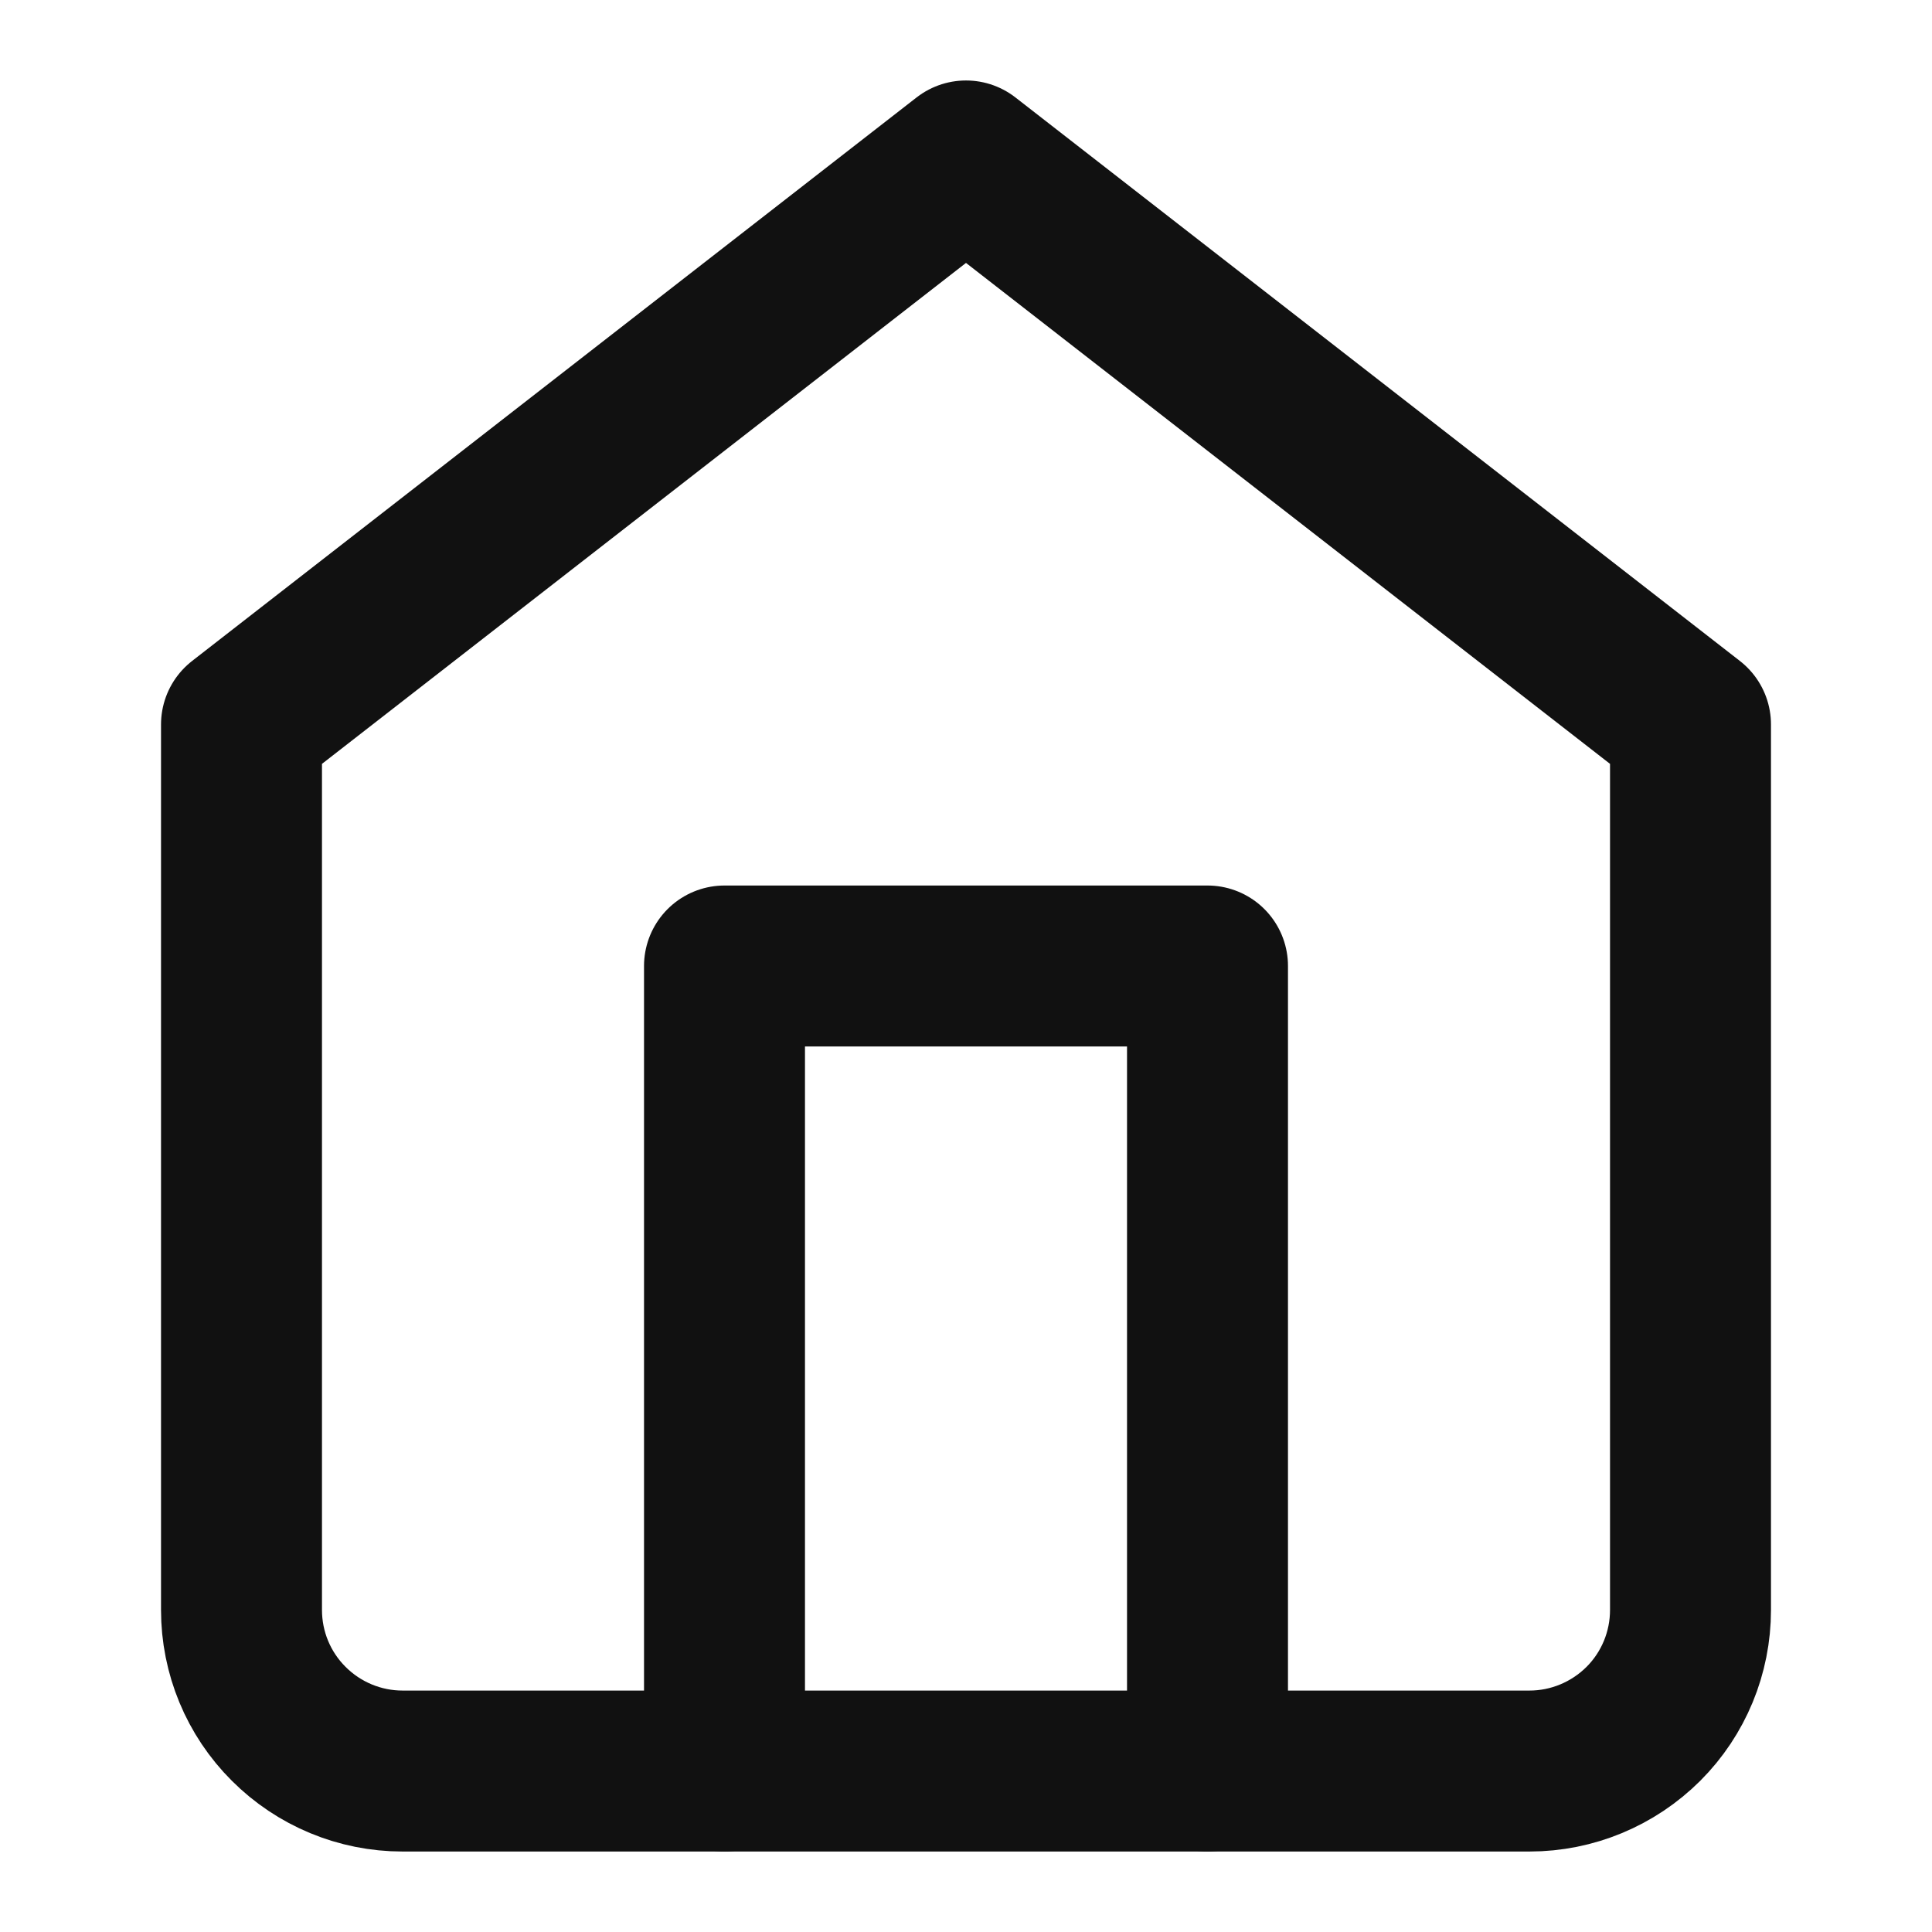
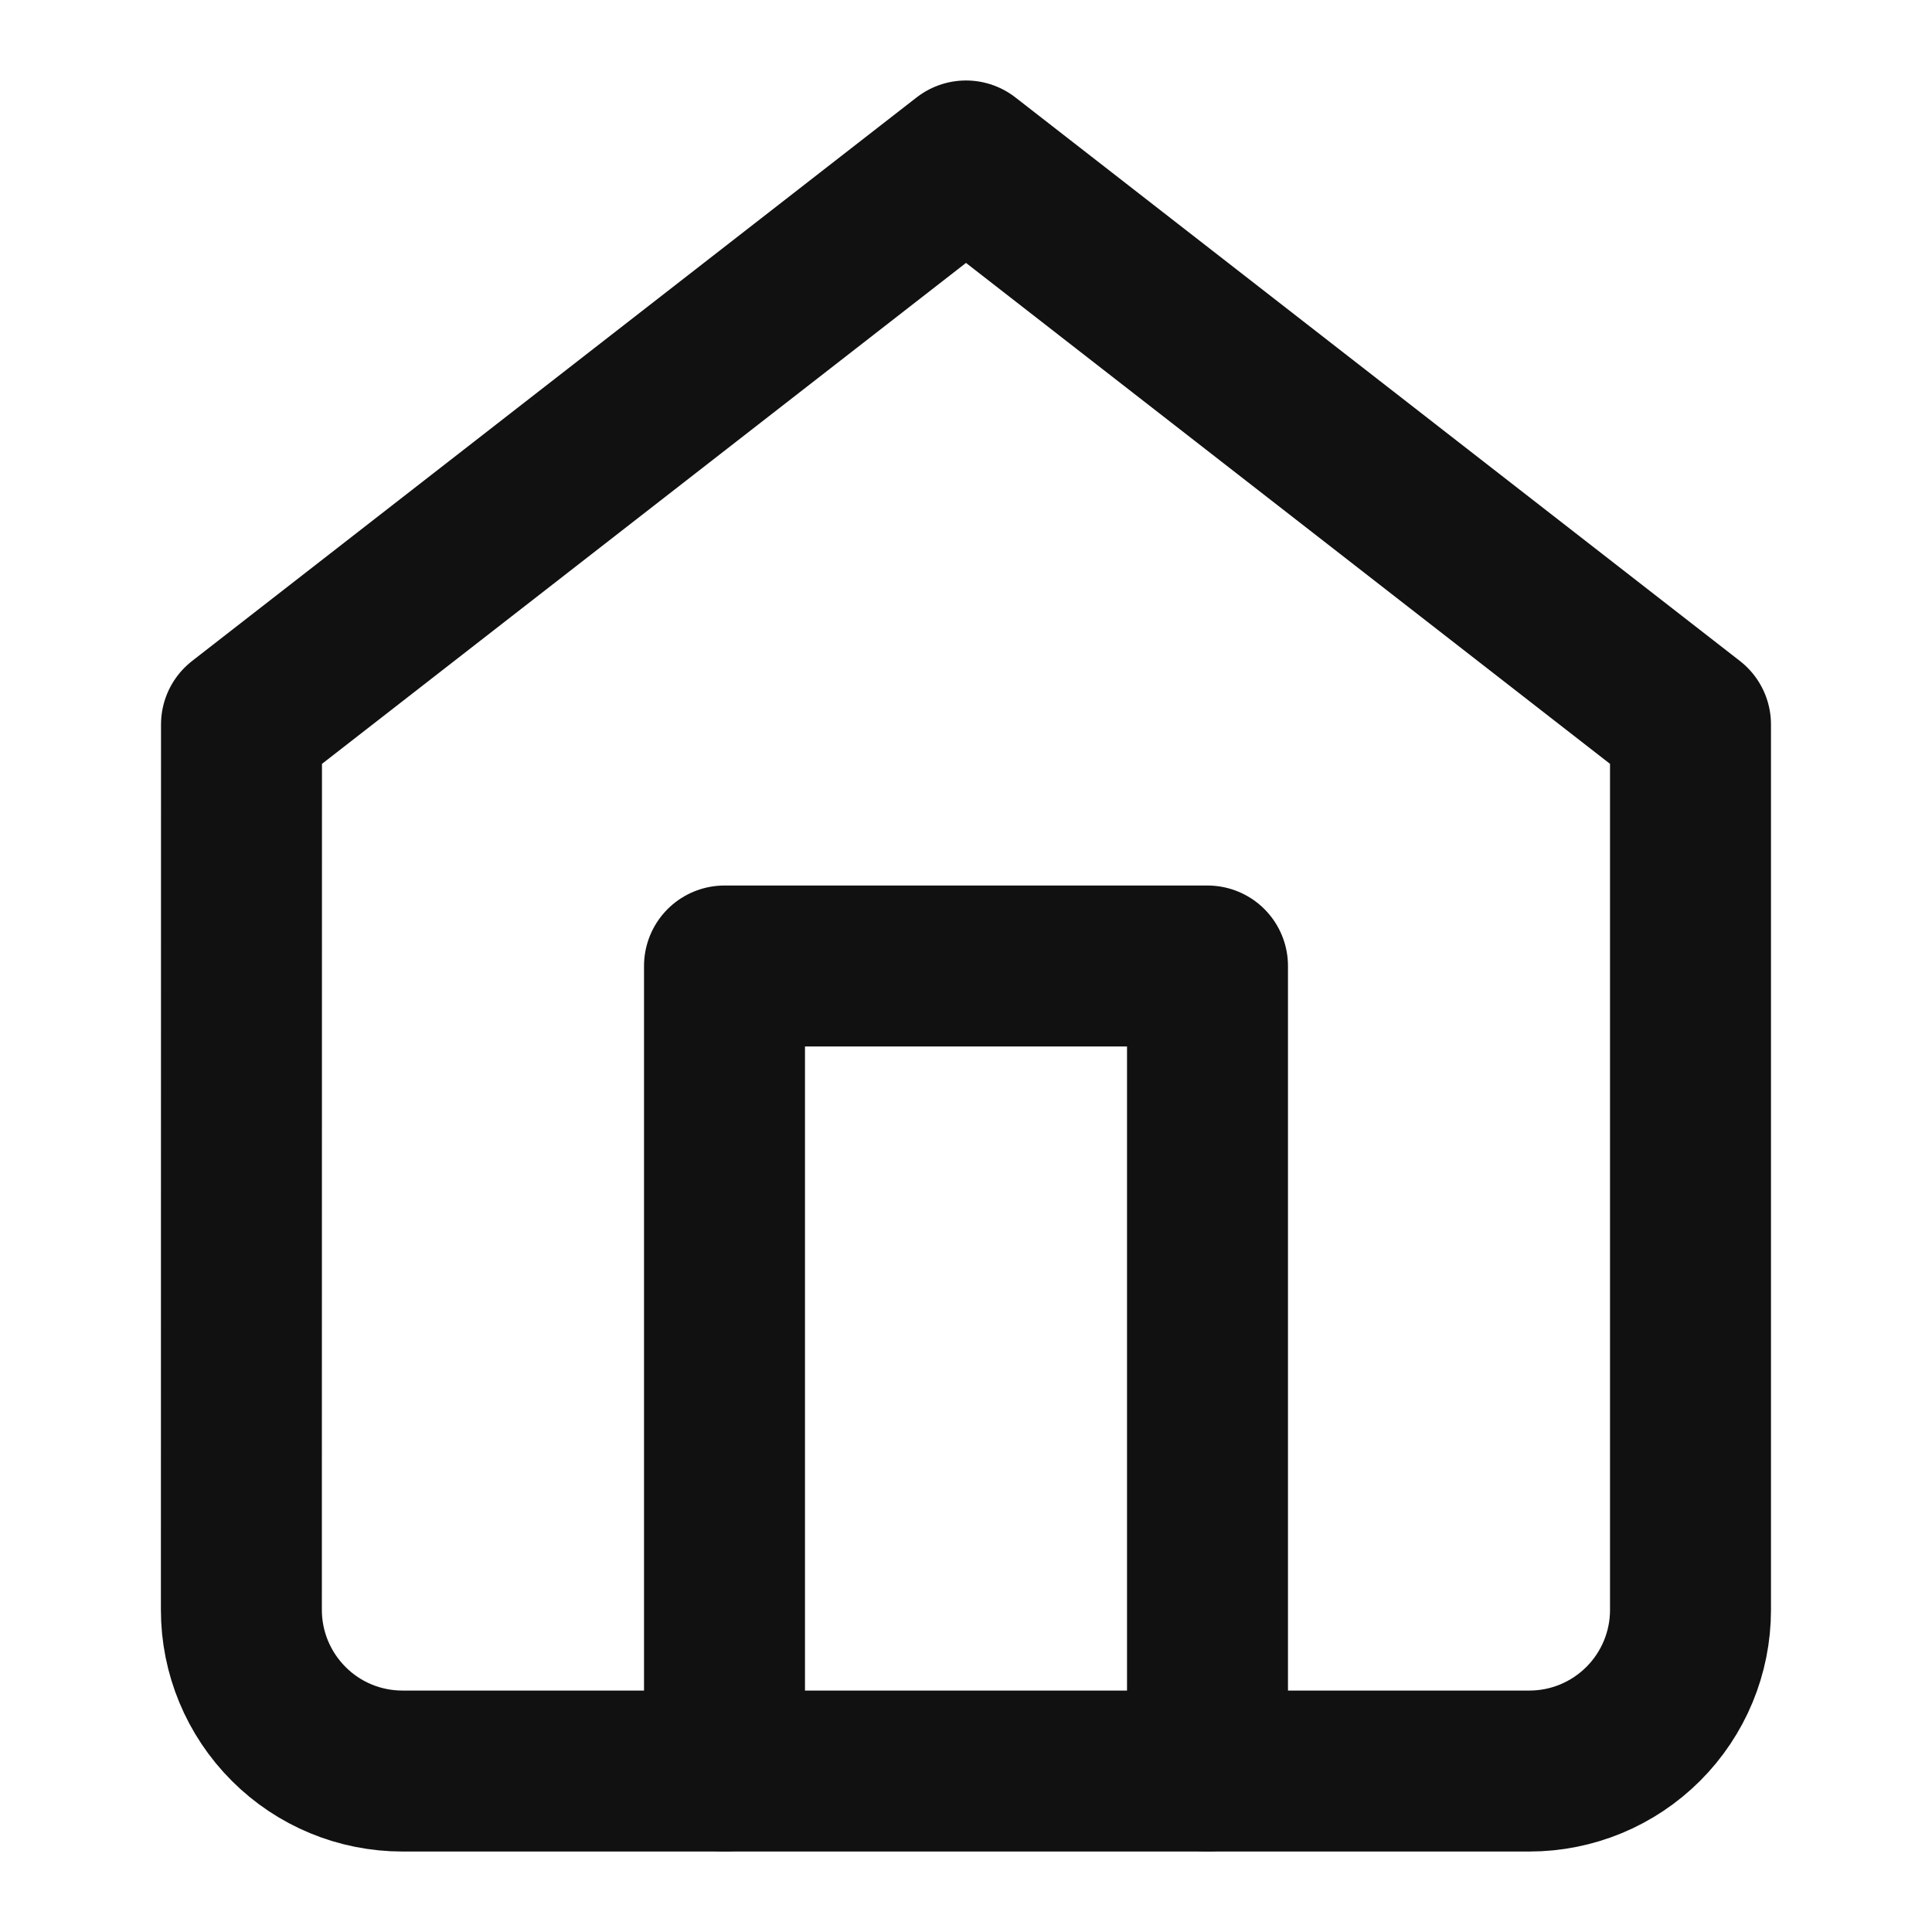
- <svg xmlns="http://www.w3.org/2000/svg" width="16" height="16" viewBox="0 0 16 16" fill="none">
-   <path d="M2 6L8 1.333L14 6V13.333C14 13.687 13.86 14.026 13.61 14.276C13.359 14.526 13.02 14.667 12.667 14.667H3.333C2.98 14.667 2.641 14.526 2.391 14.276C2.14 14.026 2 13.687 2 13.333V6Z" stroke="#111111" stroke-width="1.333" stroke-linecap="round" stroke-linejoin="round" />
-   <path d="M6 14.667V8H10V14.667" stroke="#111111" stroke-width="1.333" stroke-linecap="round" stroke-linejoin="round" />
+ <svg xmlns="http://www.w3.org/2000/svg" fill="none" height="16" viewBox="0 0 16 16" width="16">
+   <g stroke="#111" stroke-linecap="round" stroke-linejoin="round" stroke-width="1.333">
+     <path d="m2 6 6-4.667 6 4.667v7.333c0 .354-.141.693-.391.943-.25.25-.589.391-.943.391h-9.333c-.354 0-.693-.14-.943-.391-.25-.25-.391-.589-.391-.943z" />
+     <path d="m6 14.667v-6.667h4v6.667" />
+   </g>
</svg>
